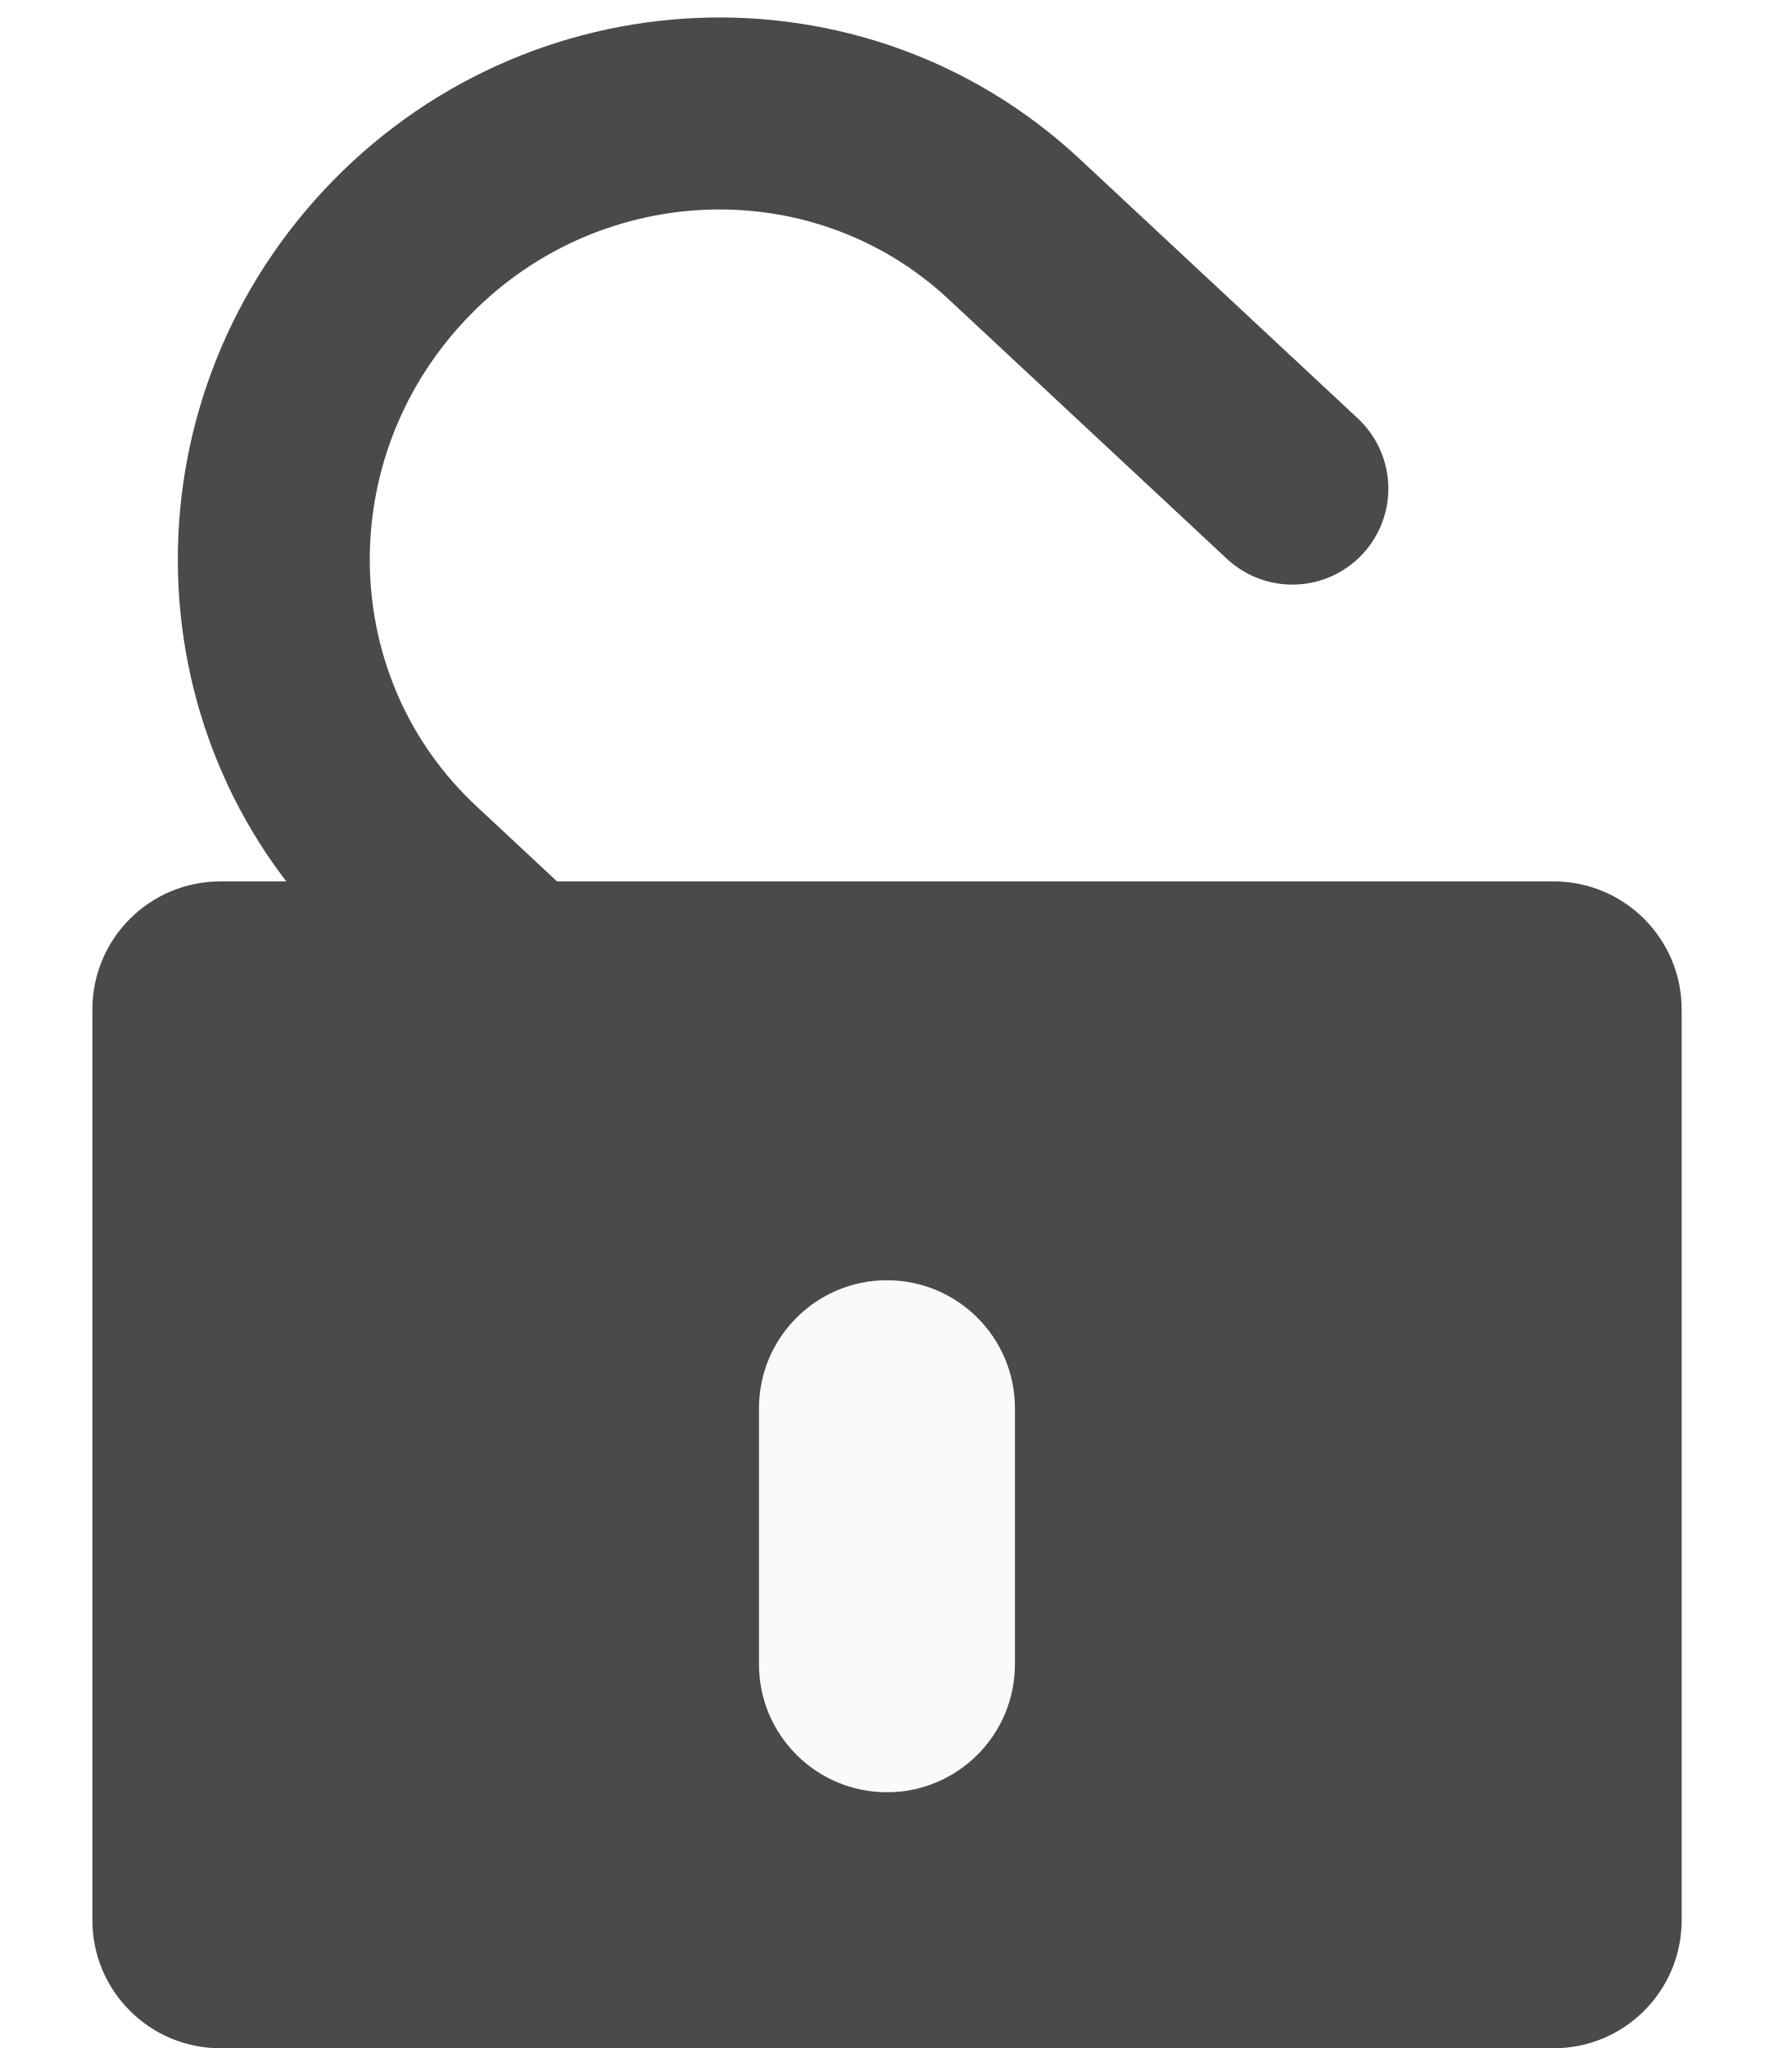
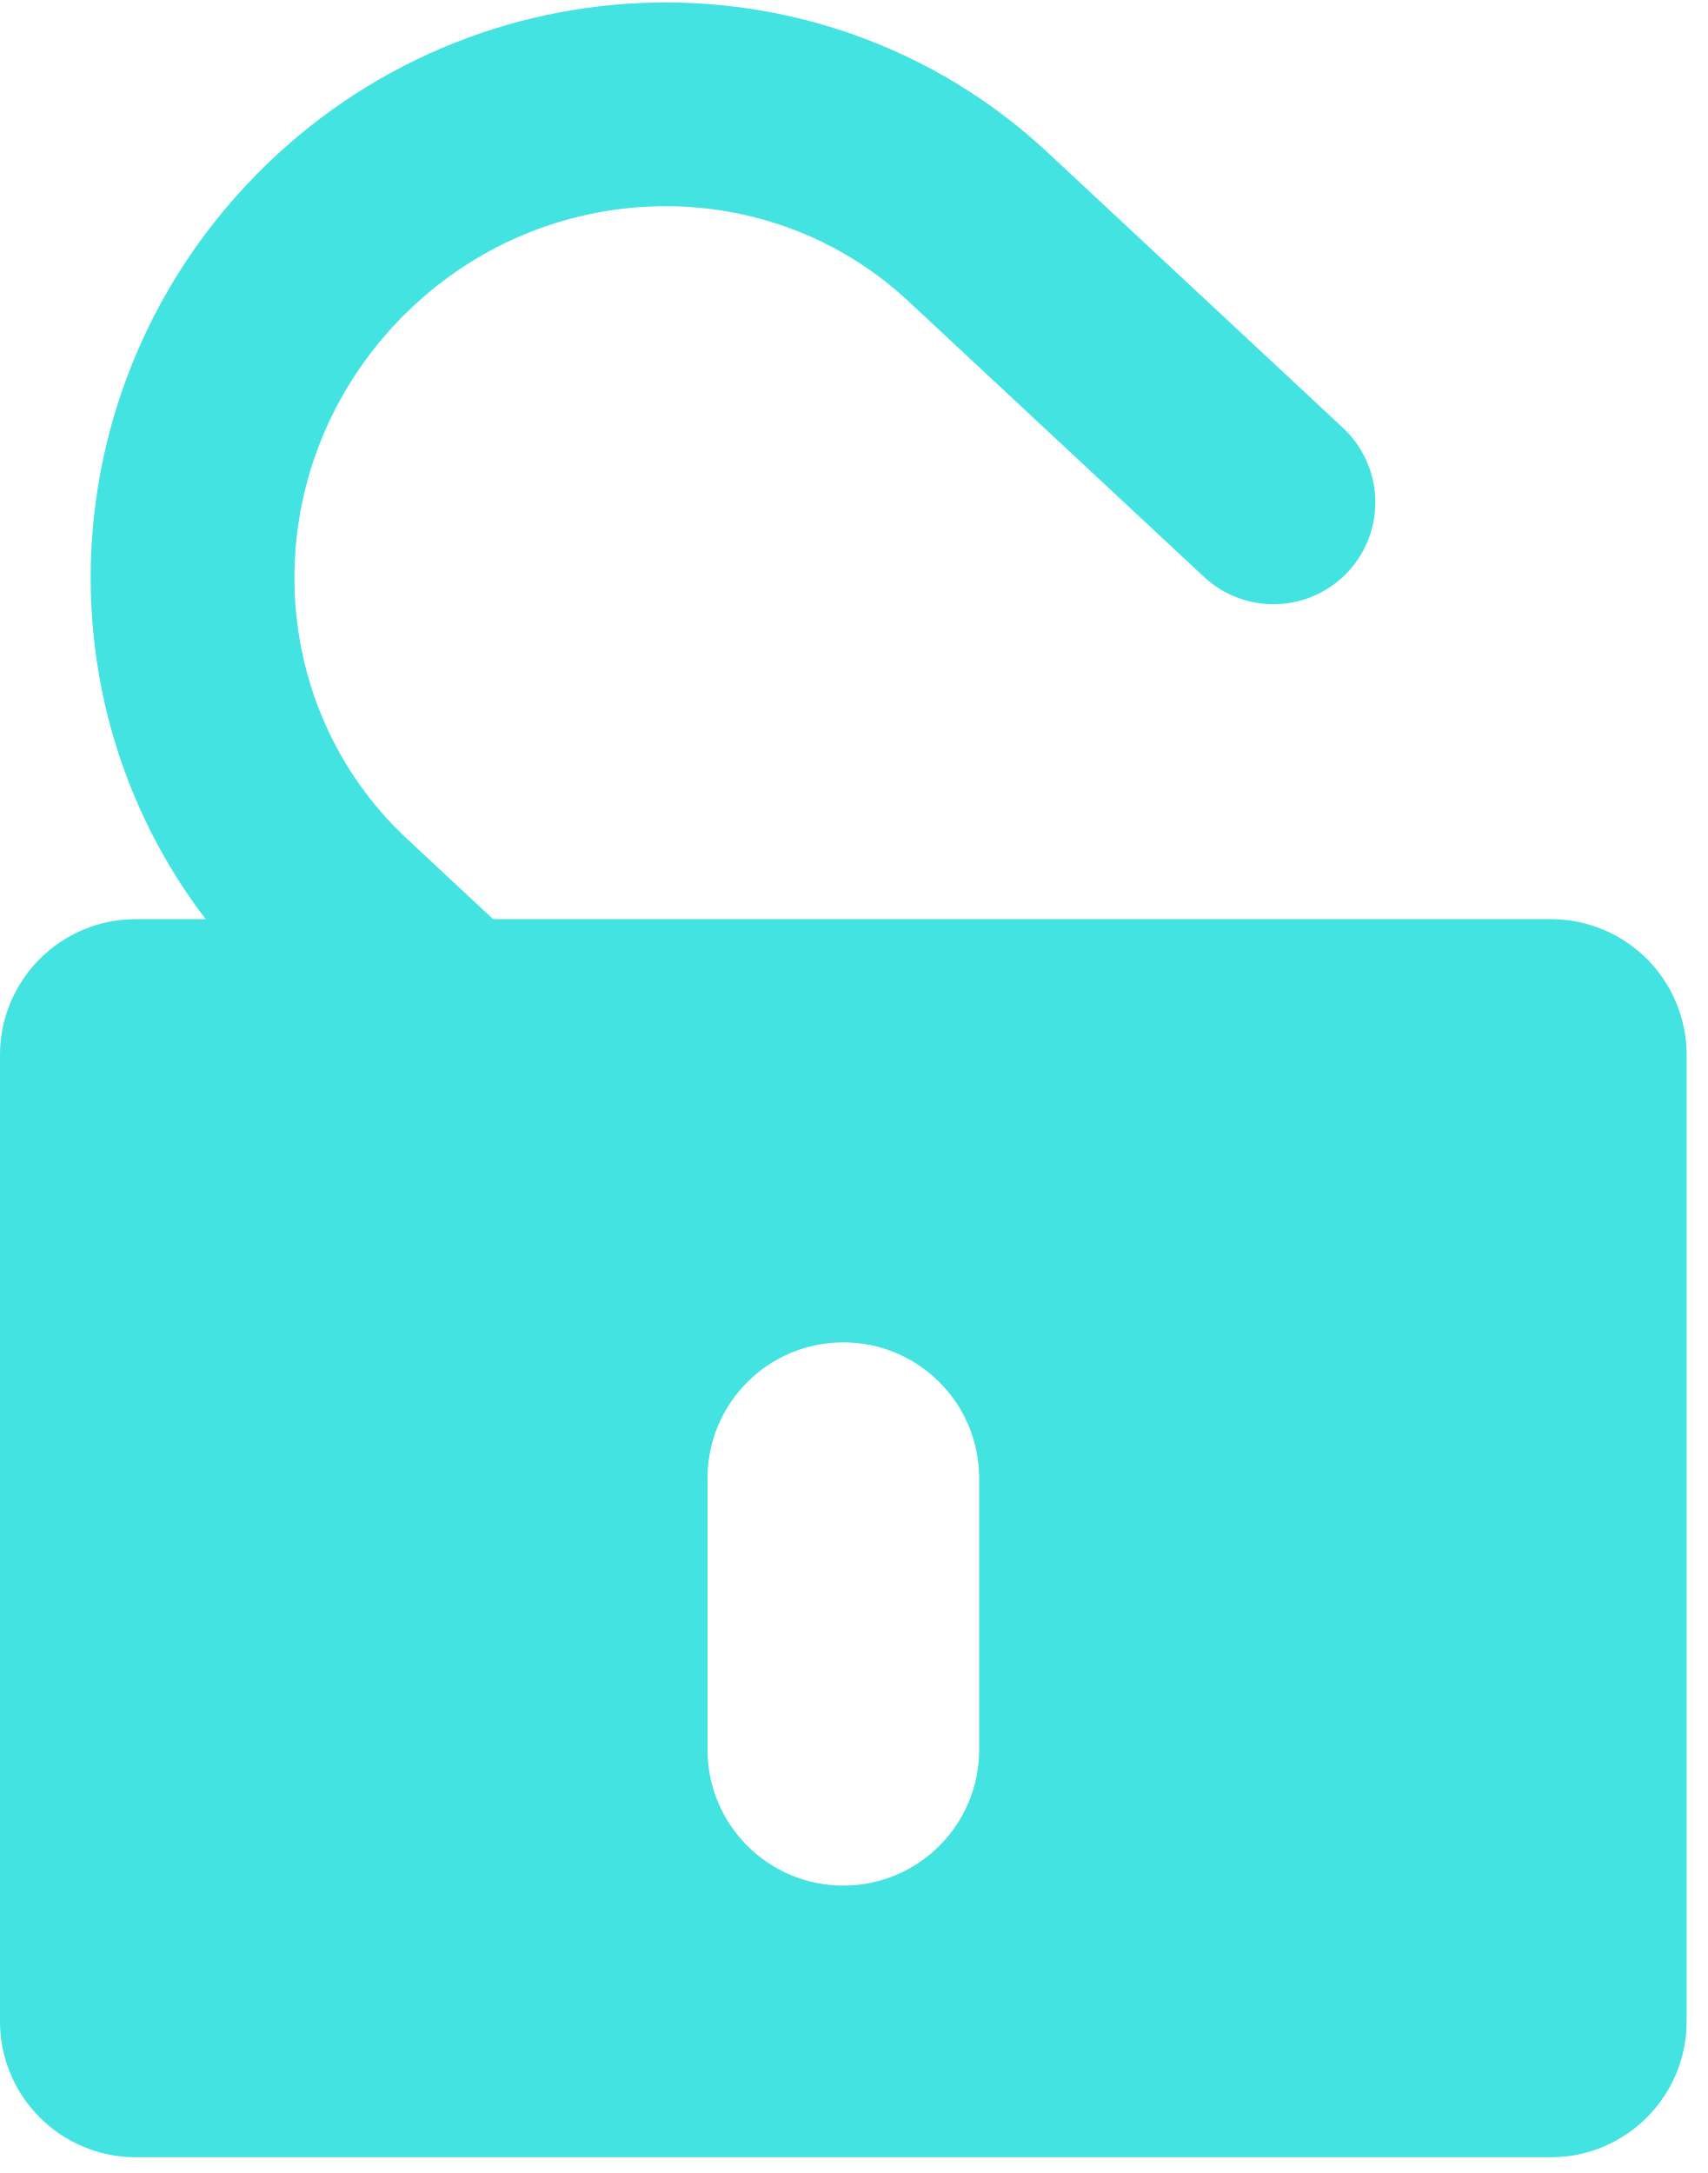
- <svg xmlns="http://www.w3.org/2000/svg" width="14px" height="16px" viewBox="0 0 14 16" version="1.1">
-   <g id="页面-1" stroke="none" stroke-width="1" fill="none" fill-rule="evenodd">
-     <g id="01" transform="translate(-1169, -198)">
-       <g id="分组-9" transform="translate(19, 124.5)">
-         <g id="分组-3" transform="translate(1128.725, 58)">
-           <g id="分组-4" transform="translate(21.99697, 14.5)">
-             <rect id="矩形" fill="#4A4A4A" x="0" y="7.886" width="12.419" height="9.116" rx="1" />
-             <path d="M8.145,8.359 L8.145,5.386 C8.145,3.507 6.597,1.984 4.688,1.984 C2.779,1.984 1.232,3.507 1.232,5.386 L1.232,8.359" id="路径" stroke="#4A4A4A" stroke-width="1.5" stroke-linecap="round" transform="translate(4.688282, 5.17153) rotate(-47) translate(-4.688282, -5.17153) " />
-             <rect id="矩形" fill="#FAFAFA" x="5.209" y="11.002" width="2" height="4" rx="1" />
-           </g>
-         </g>
+ <svg xmlns="http://www.w3.org/2000/svg" width="33px" height="42px" viewBox="0 0 33 42" version="1.1">
+   <g id="dark_3" stroke="none" stroke-width="1" fill="none" fill-rule="evenodd">
+     <g id="01-copy" transform="translate(-1569, -612)">
+       <g id="分组-4-copy" transform="translate(1569, 610.0644)">
+         <path d="M2.625,19.701 L29.974,19.701 C31.424,19.701 32.599,20.876 32.599,22.326 L32.599,41.006 C32.599,42.455 31.424,43.631 29.974,43.631 L2.625,43.631 C1.175,43.631 9.29921877e-14,42.455 9.28146449e-14,41.006 L9.28146449e-14,22.326 C9.2637102e-14,20.876 1.175,19.701 2.625,19.701 Z M16.3,27.881 C14.85,27.881 13.675,29.056 13.675,30.506 L13.675,35.756 C13.675,37.205 14.85,38.381 16.3,38.381 C17.749,38.381 18.925,37.205 18.925,35.756 L18.925,30.506 C18.925,29.056 17.749,27.881 16.3,27.881 Z" id="合并形状" fill="#42E3E1" />
+         <path d="M21.38,20.941 L21.38,13.137 C21.38,8.206 17.318,4.209 12.307,4.209 C7.296,4.209 3.233,8.206 3.233,13.137 L3.233,20.941" id="路径" stroke="#42E3E1" stroke-width="3.938" stroke-linecap="round" transform="translate(12.30674, 12.57527) rotate(-47) translate(-12.30674, -12.57527) " />
      </g>
    </g>
  </g>
</svg>
